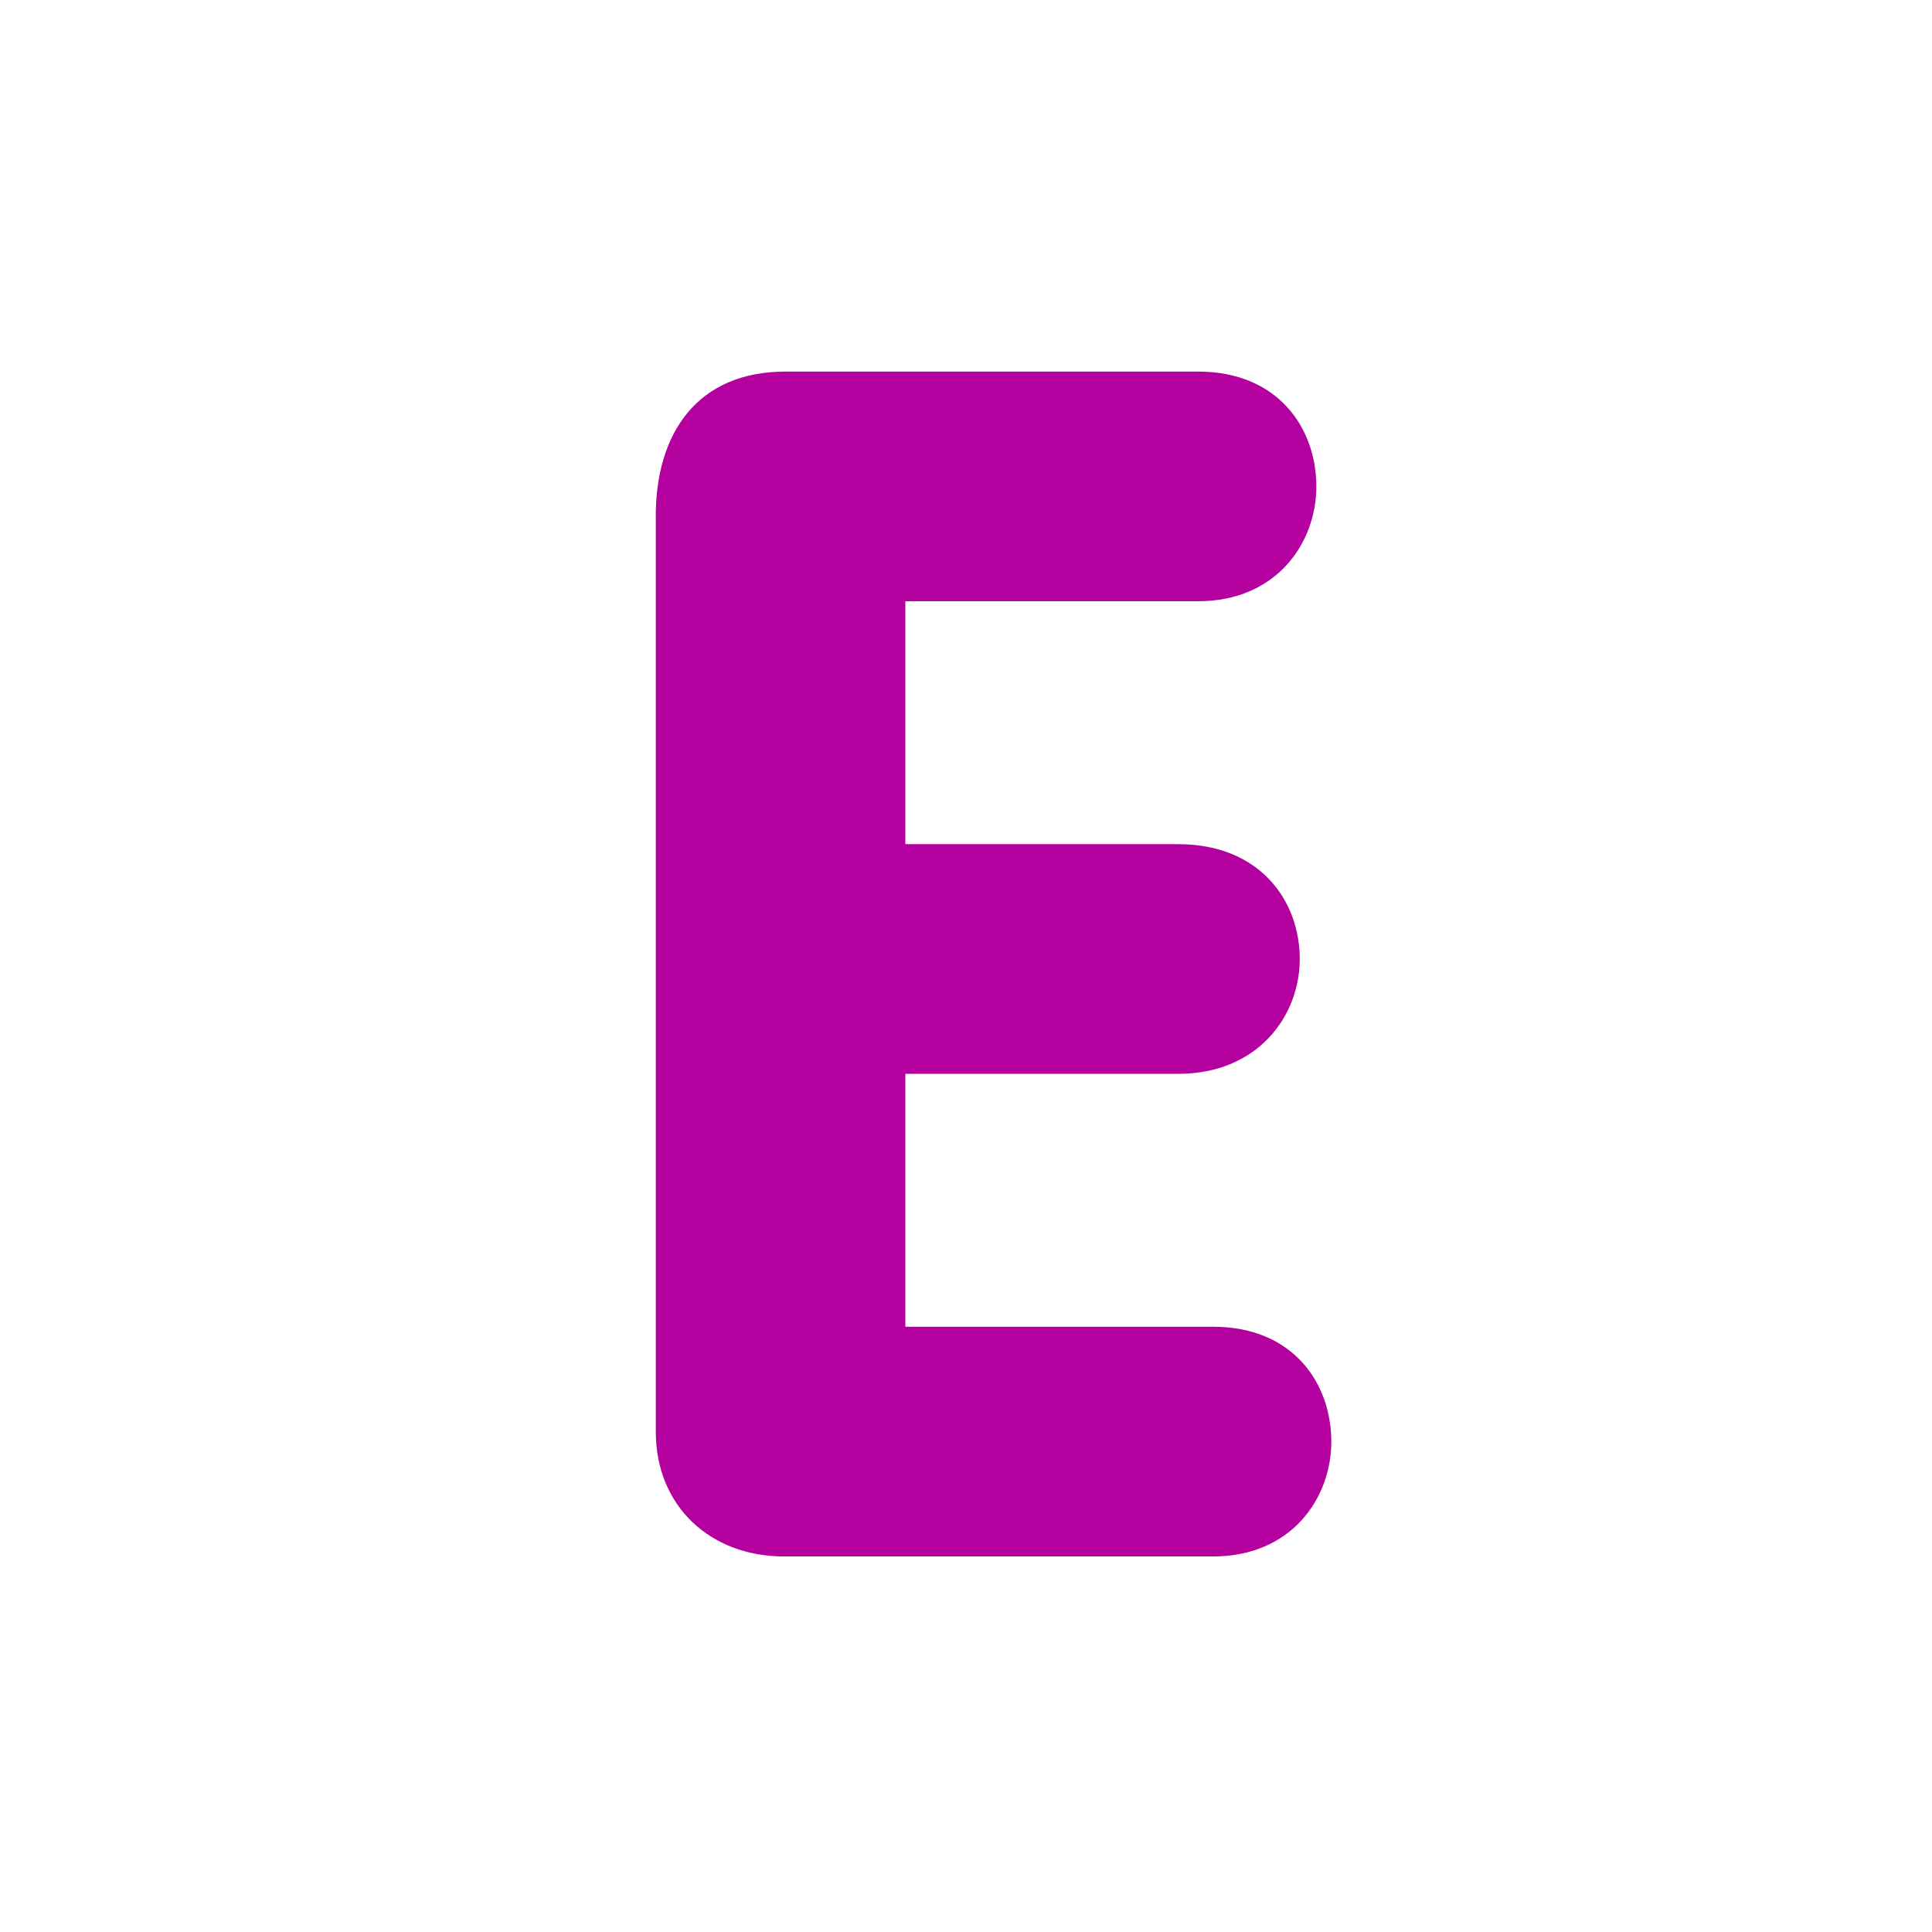
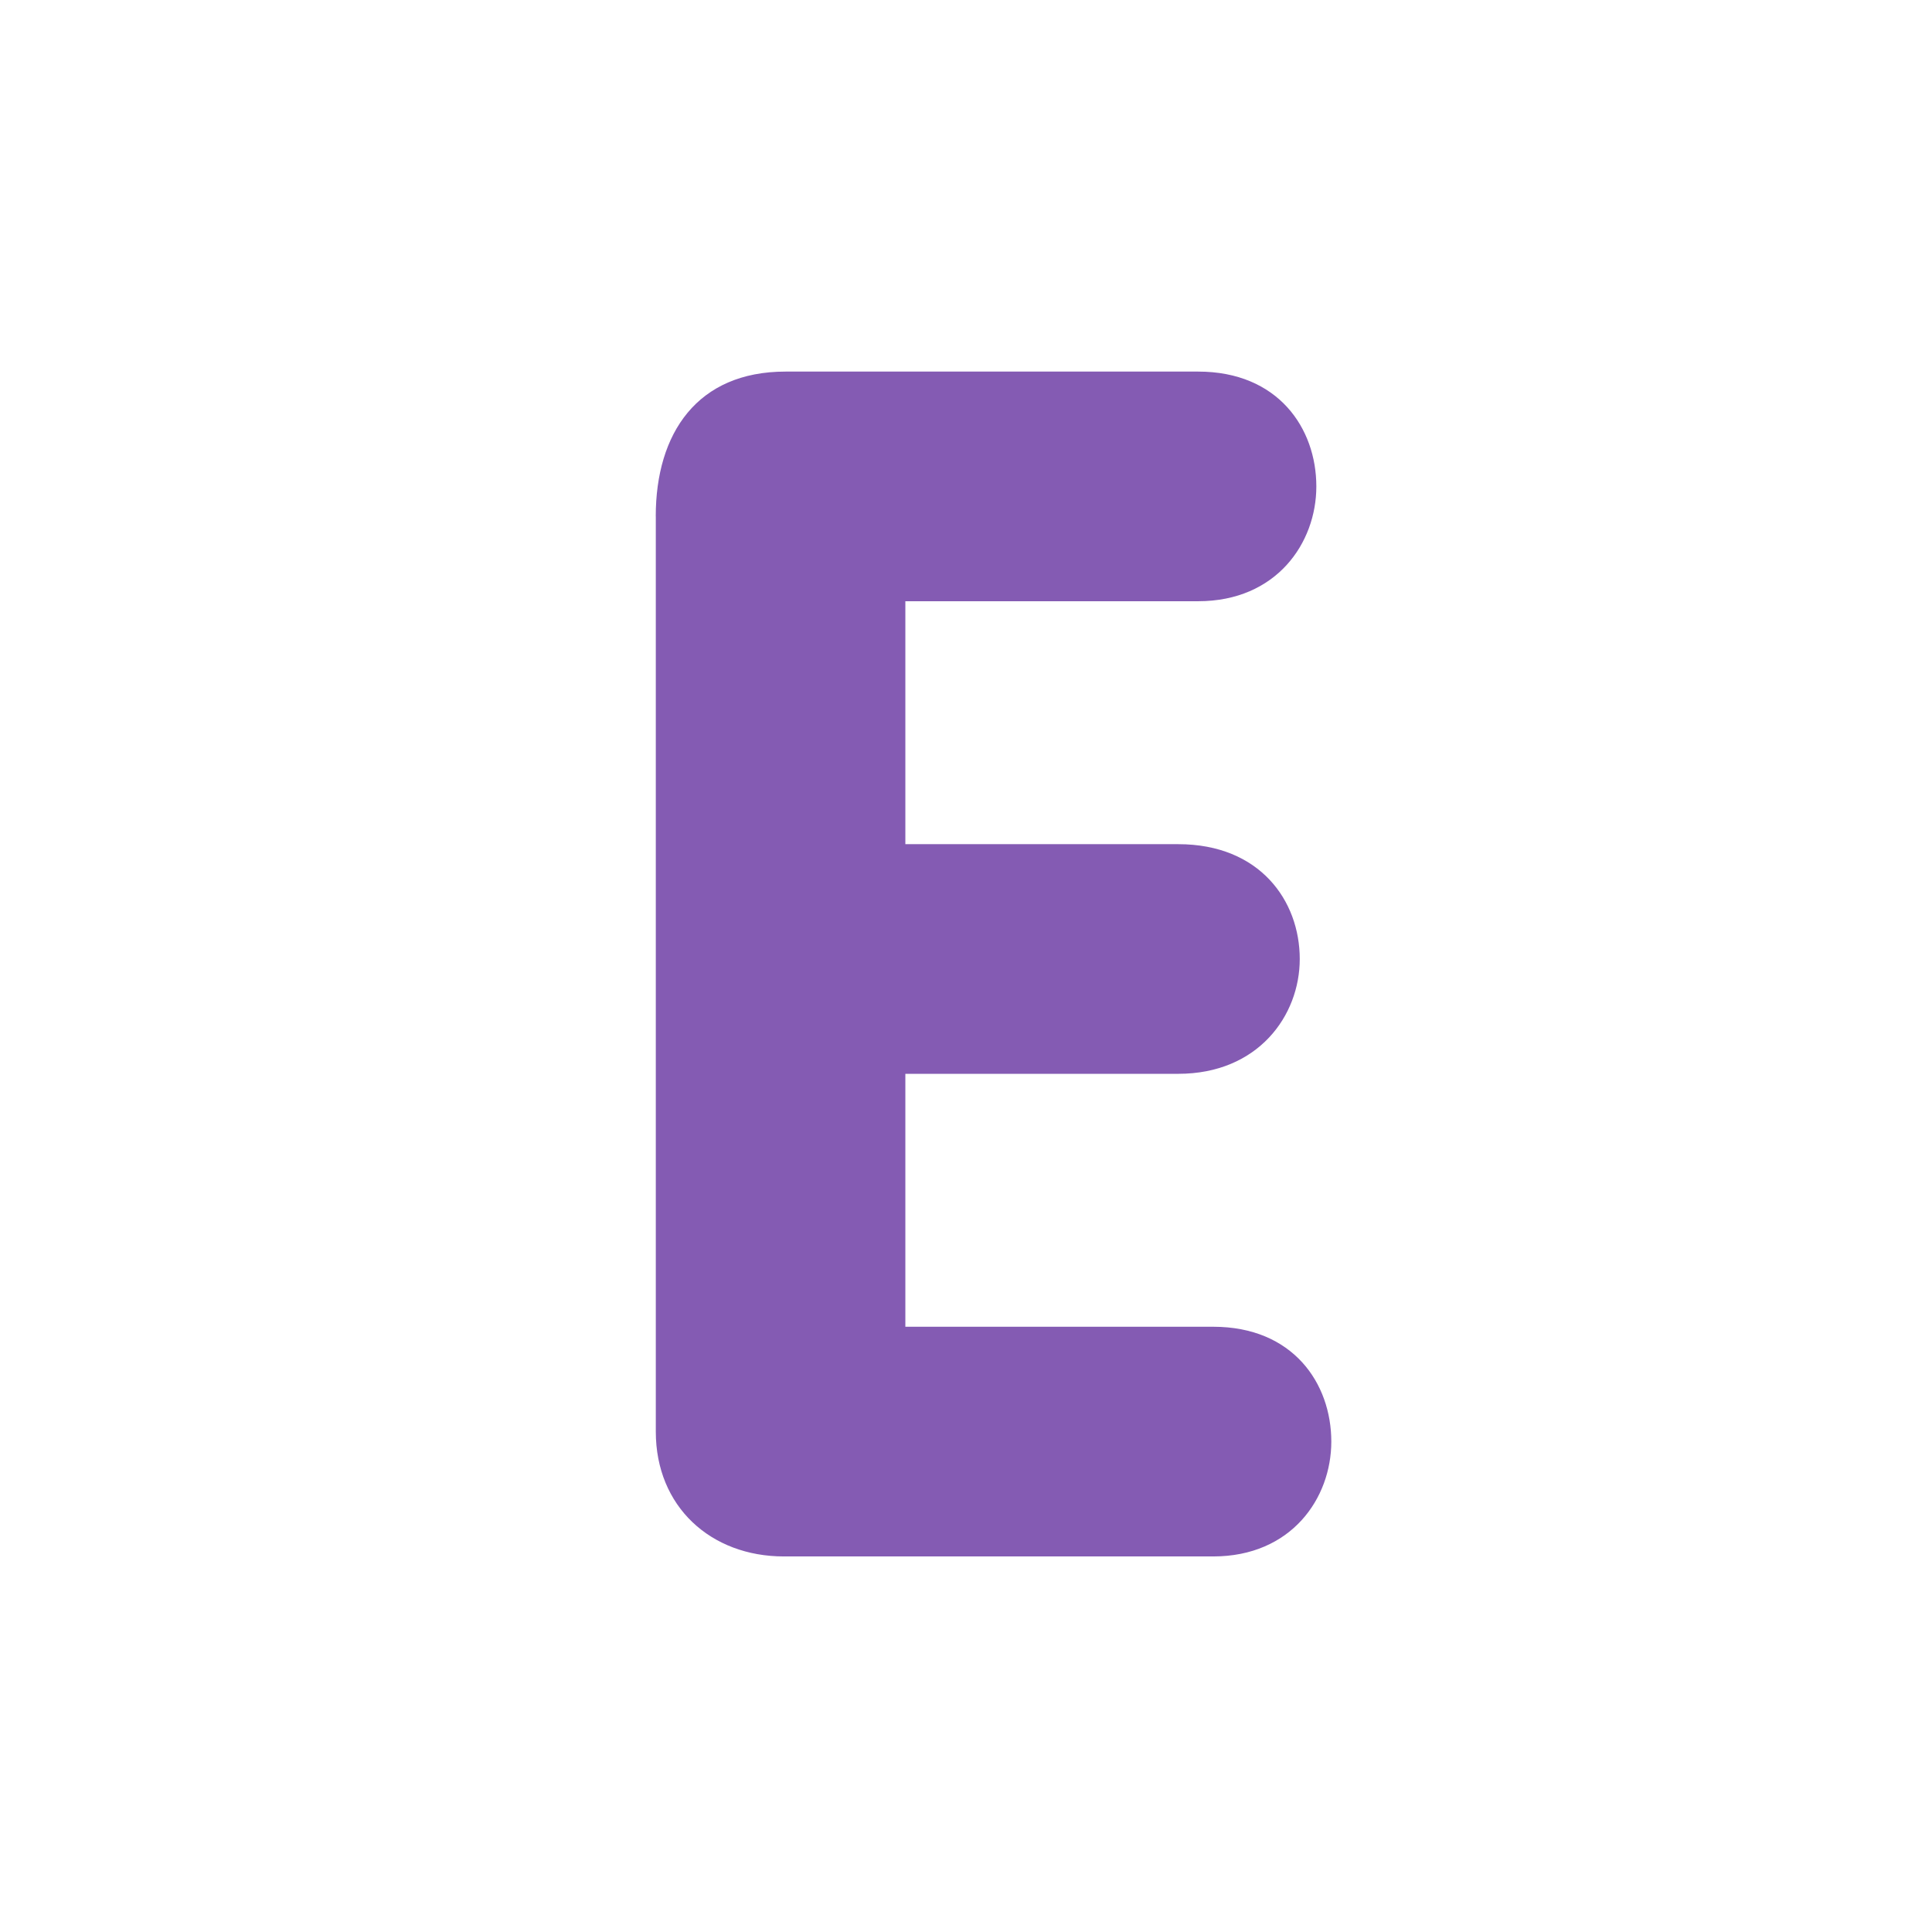
<svg xmlns="http://www.w3.org/2000/svg" width="800px" height="800px" viewBox="0 0 36.00 36.00" aria-hidden="true" role="img" class="iconify iconify--twemoji" preserveAspectRatio="xMidYMid meet" fill="#000000" transform="rotate(0)matrix(1, 0, 0, 1, 0, 0)" stroke="#000000" stroke-width="0">
  <g id="SVGRepo_bgCarrier" stroke-width="0" />
  <g id="SVGRepo_tracerCarrier" stroke-linecap="round" stroke-linejoin="round" stroke="#CCCCCC" stroke-width="0.144" />
  <g id="SVGRepo_iconCarrier">
-     <path fill="#b4009e" d="M12.219 9.621c0-1.55.775-2.697 2.418-2.697h7.689c1.488 0 2.202 1.054 2.202 2.14c0 1.054-.744 2.139-2.202 2.139H16.87v4.527h5.085c1.52 0 2.264 1.054 2.264 2.14c0 1.054-.775 2.139-2.264 2.139H16.87v4.713h5.736c1.488 0 2.201 1.055 2.201 2.14c0 1.055-.744 2.14-2.201 2.14h-7.999c-1.364 0-2.387-.93-2.387-2.325V9.621z" />
+     <path fill="#845bb3" d="M12.219 9.621c0-1.55.775-2.697 2.418-2.697h7.689c1.488 0 2.202 1.054 2.202 2.14c0 1.054-.744 2.139-2.202 2.139H16.87v4.527h5.085c1.52 0 2.264 1.054 2.264 2.14c0 1.054-.775 2.139-2.264 2.139H16.87v4.713h5.736c1.488 0 2.201 1.055 2.201 2.14c0 1.055-.744 2.14-2.201 2.14h-7.999c-1.364 0-2.387-.93-2.387-2.325V9.621z" />
  </g>
</svg>
